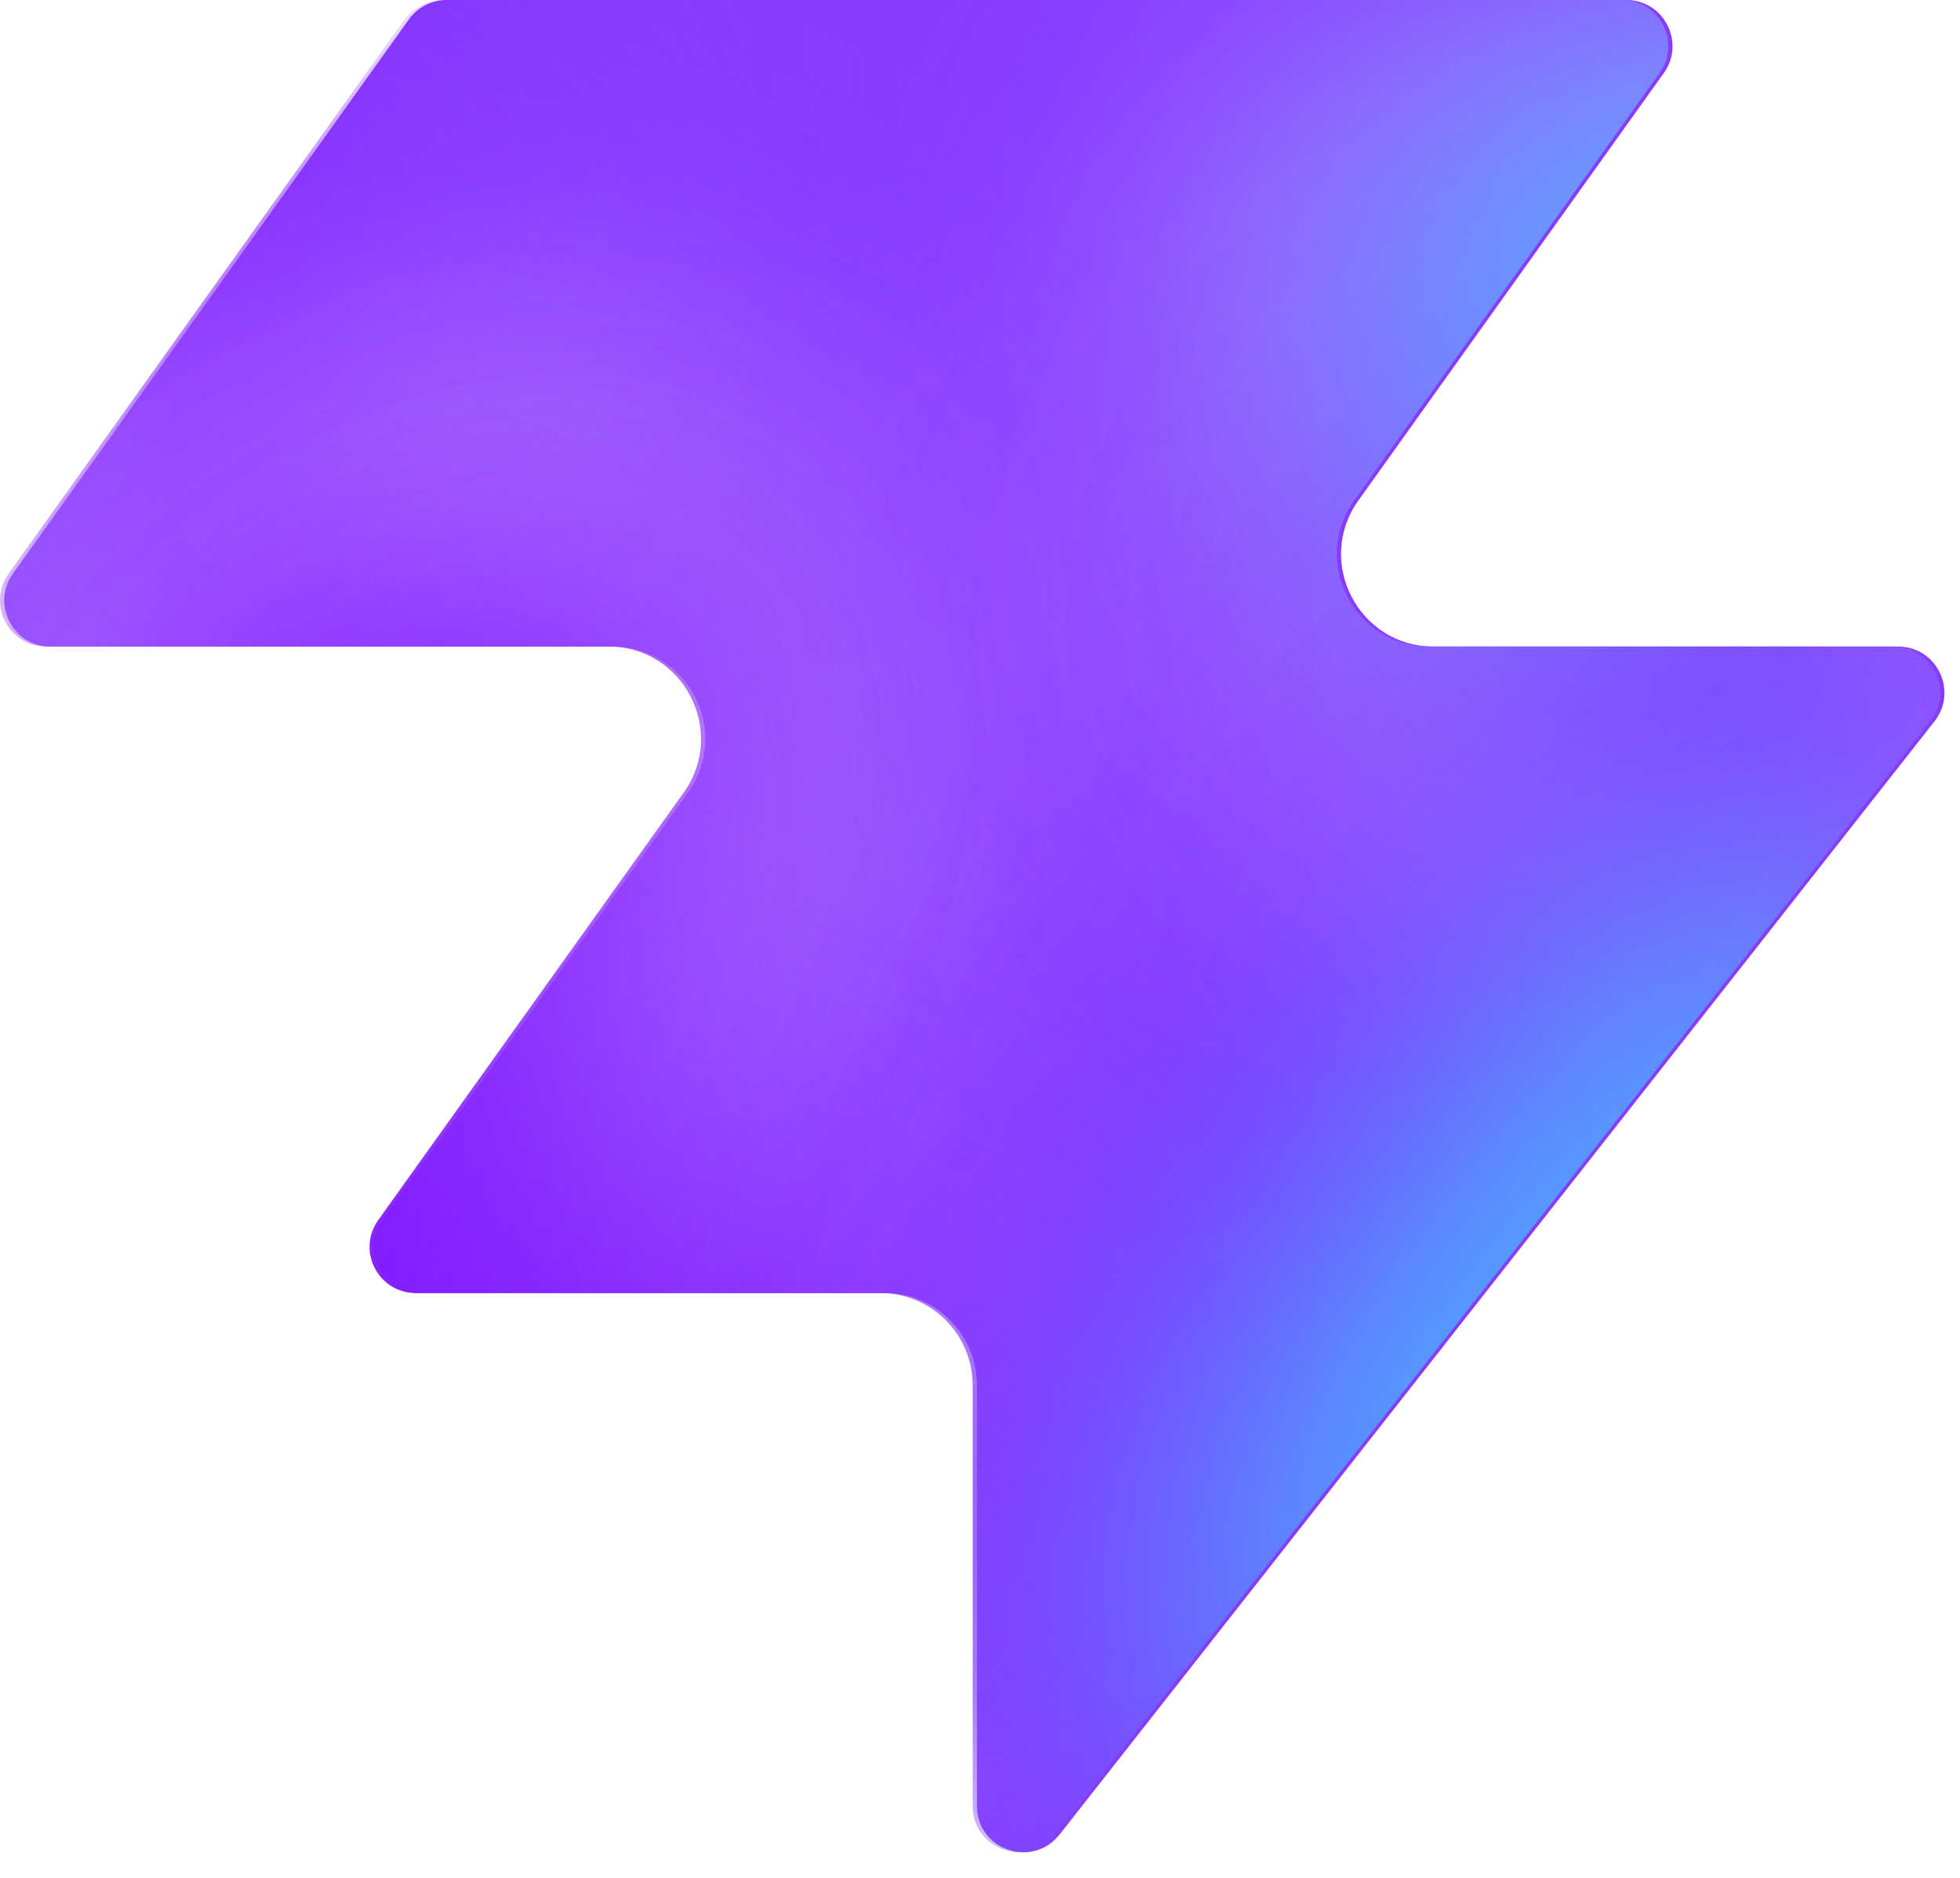
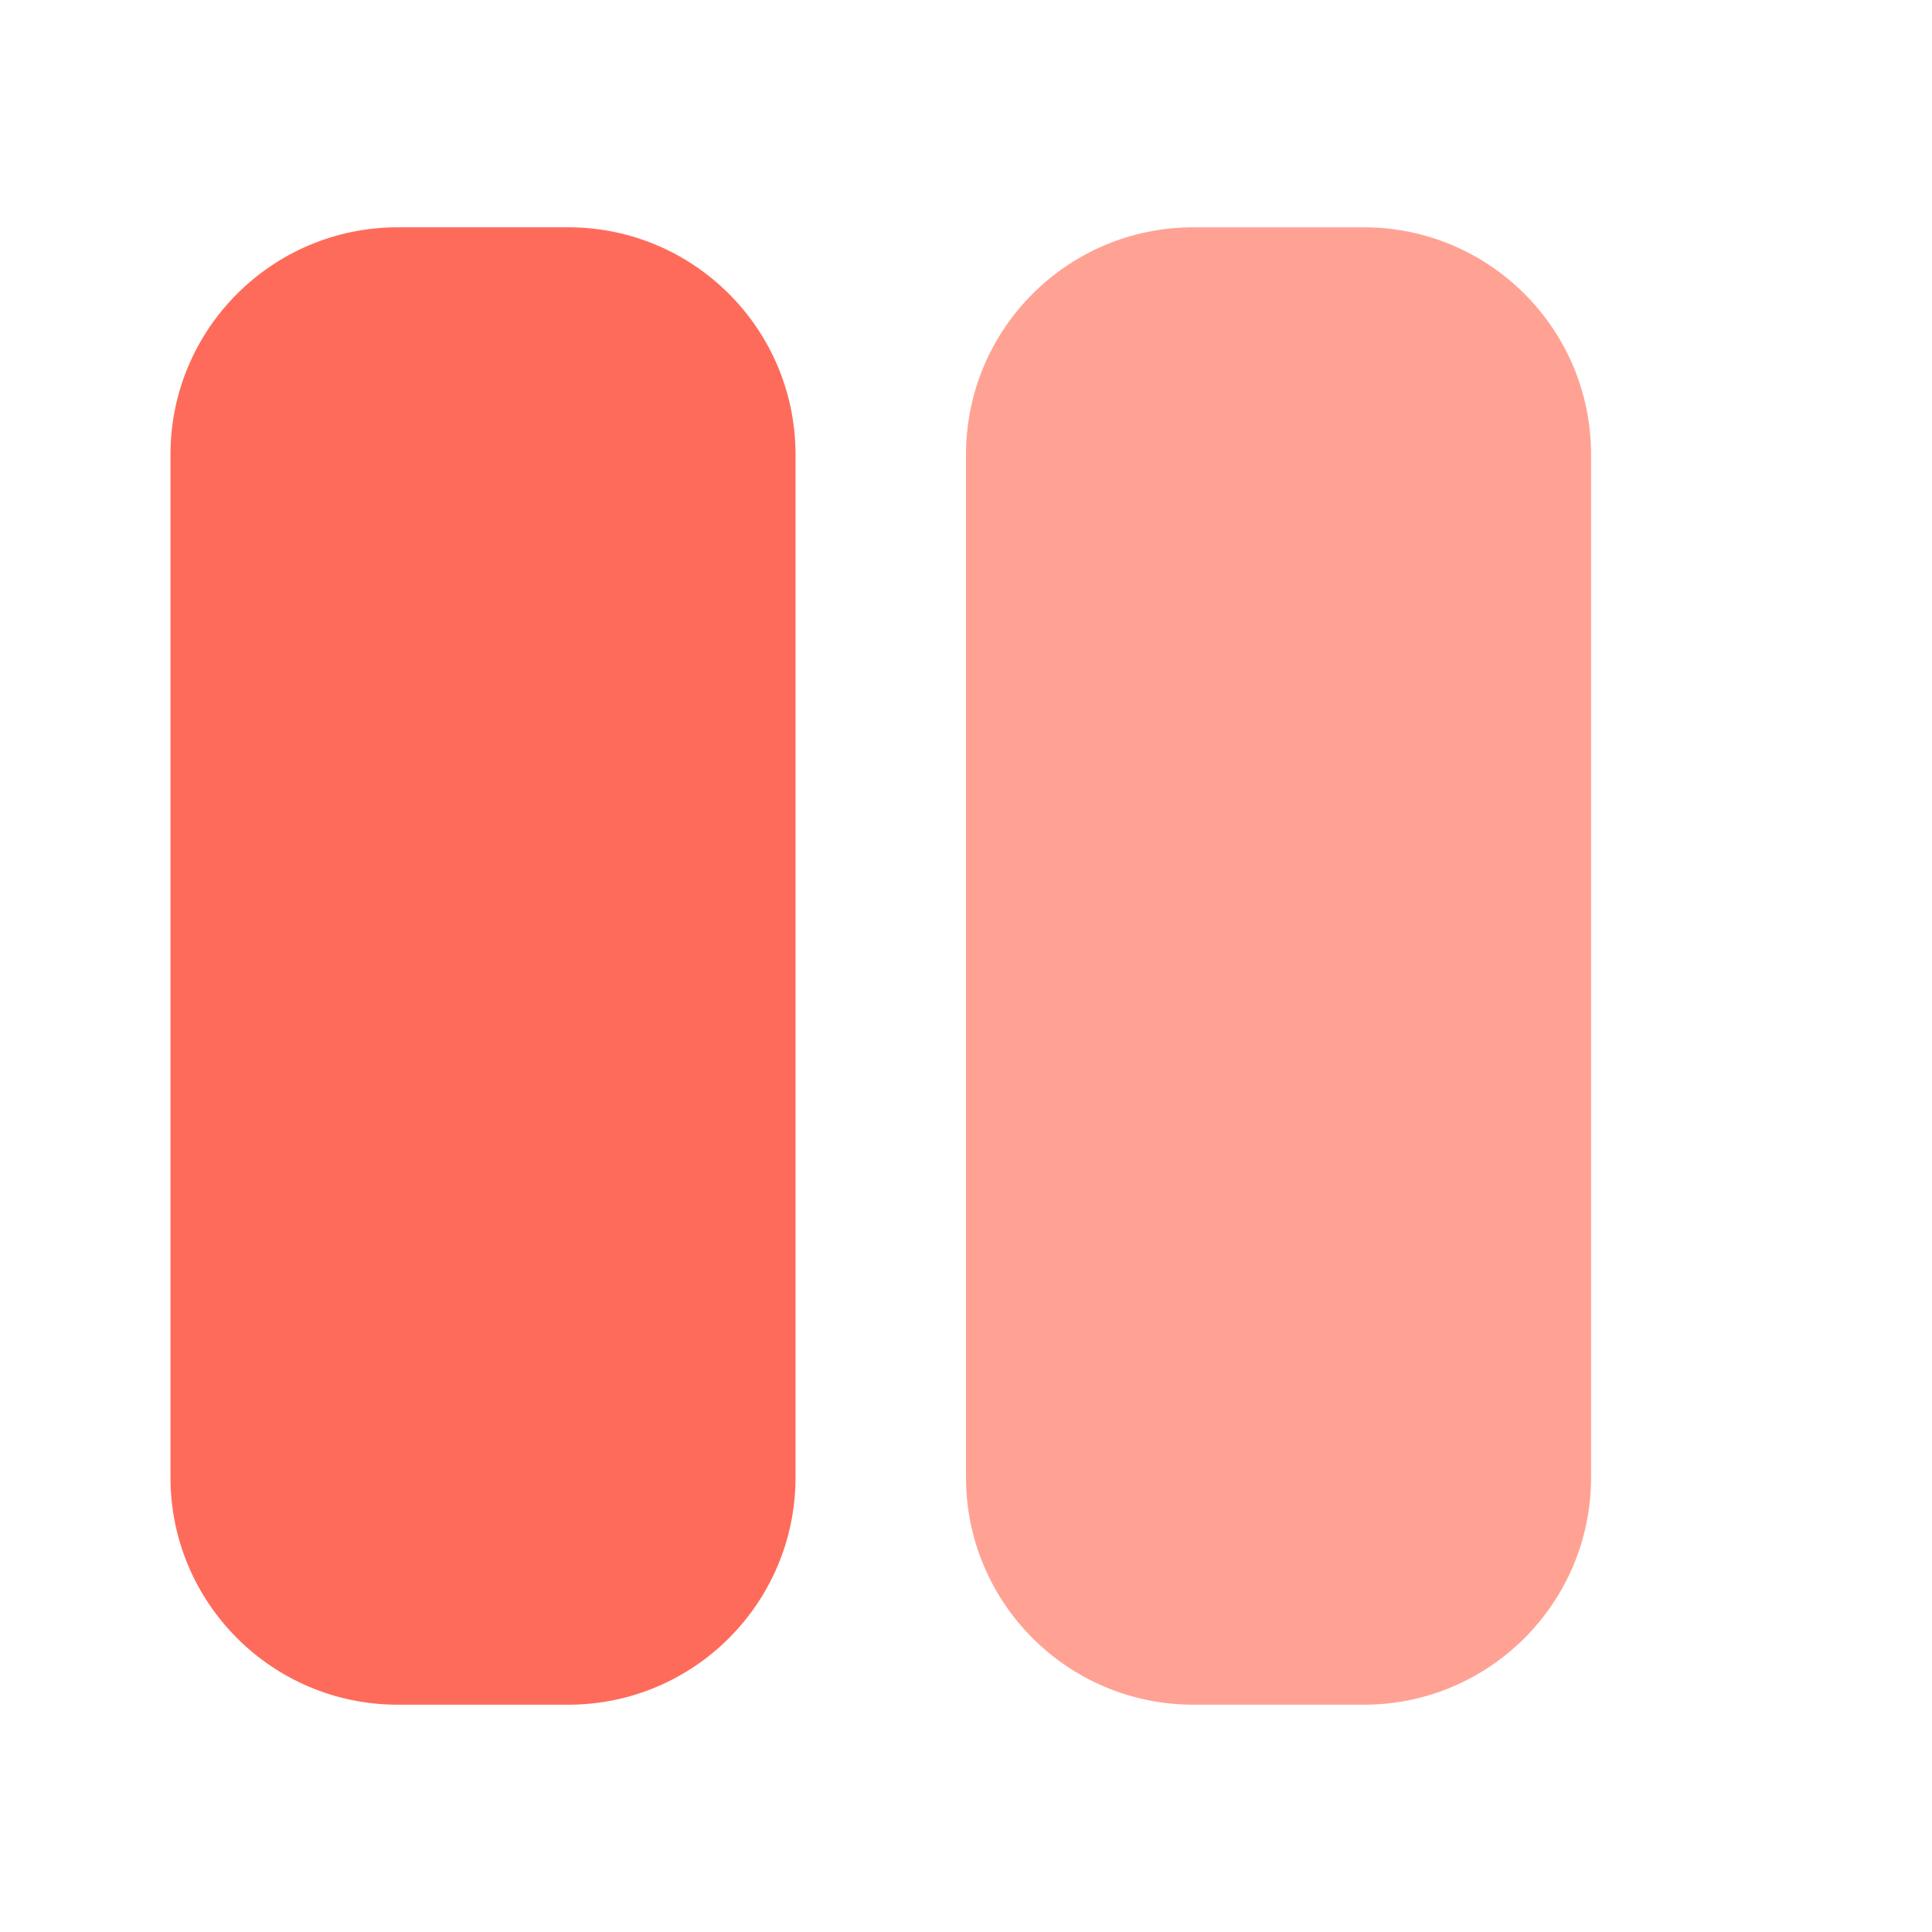
- <svg xmlns="http://www.w3.org/2000/svg" width="48" height="46" fill="none" viewBox="0 0 48 46">
-   <path fill="#863bff" d="M25.946 44.938c-.664.845-2.021.375-2.021-.698V33.937a2.26 2.26 0 0 0-2.262-2.262H10.287c-.92 0-1.456-1.04-.92-1.788l7.48-10.471c1.07-1.497 0-3.578-1.842-3.578H1.237c-.92 0-1.456-1.04-.92-1.788L10.013.474c.214-.297.556-.474.92-.474h28.894c.92 0 1.456 1.04.92 1.788l-7.48 10.471c-1.07 1.498 0 3.579 1.842 3.579h11.377c.943 0 1.473 1.088.89 1.83L25.947 44.94z" style="fill:#863bff;fill:color(display-p3 .525 .23 1);fill-opacity:1" />
-   <mask id="a" width="48" height="46" x="0" y="0" maskUnits="userSpaceOnUse" style="mask-type:alpha">
-     <path fill="#000" d="M25.842 44.938c-.664.844-2.021.375-2.021-.698V33.937a2.26 2.26 0 0 0-2.262-2.262H10.183c-.92 0-1.456-1.04-.92-1.788l7.48-10.471c1.07-1.498 0-3.579-1.842-3.579H1.133c-.92 0-1.456-1.04-.92-1.787L9.91.473c.214-.297.556-.474.92-.474h28.894c.92 0 1.456 1.04.92 1.788l-7.48 10.471c-1.07 1.498 0 3.578 1.842 3.578h11.377c.943 0 1.473 1.088.89 1.832L25.843 44.94z" style="fill:#000;fill-opacity:1" />
-   </mask>
-   <g mask="url(#a)">
-     <g filter="url(#b)">
-       <ellipse cx="5.508" cy="14.704" fill="#ede6ff" rx="5.508" ry="14.704" style="fill:#ede6ff;fill:color(display-p3 .927 .903 1);fill-opacity:1" transform="matrix(.00324 1 1 -.00324 -4.47 31.516)" />
-     </g>
-     <g filter="url(#c)">
-       <ellipse cx="10.399" cy="29.851" fill="#ede6ff" rx="10.399" ry="29.851" style="fill:#ede6ff;fill:color(display-p3 .927 .903 1);fill-opacity:1" transform="matrix(.00324 1 1 -.00324 -39.328 7.883)" />
-     </g>
-     <g filter="url(#d)">
-       <ellipse cx="5.508" cy="30.487" fill="#7e14ff" rx="5.508" ry="30.487" style="fill:#7e14ff;fill:color(display-p3 .492 .077 1);fill-opacity:1" transform="rotate(89.814 -25.913 -14.639)scale(1 -1)" />
-     </g>
-     <g filter="url(#e)">
-       <ellipse cx="5.508" cy="30.599" fill="#7e14ff" rx="5.508" ry="30.599" style="fill:#7e14ff;fill:color(display-p3 .492 .077 1);fill-opacity:1" transform="rotate(89.814 -32.644 -3.334)scale(1 -1)" />
-     </g>
-     <g filter="url(#f)">
-       <ellipse cx="5.508" cy="30.599" fill="#7e14ff" rx="5.508" ry="30.599" style="fill:#7e14ff;fill:color(display-p3 .492 .077 1);fill-opacity:1" transform="matrix(.00324 1 1 -.00324 -34.34 30.47)" />
-     </g>
-     <g filter="url(#g)">
-       <ellipse cx="14.072" cy="22.078" fill="#ede6ff" rx="14.072" ry="22.078" style="fill:#ede6ff;fill:color(display-p3 .927 .903 1);fill-opacity:1" transform="rotate(93.35 24.506 48.493)scale(-1 1)" />
-     </g>
-     <g filter="url(#h)">
-       <ellipse cx="3.47" cy="21.501" fill="#7e14ff" rx="3.47" ry="21.501" style="fill:#7e14ff;fill:color(display-p3 .492 .077 1);fill-opacity:1" transform="rotate(89.009 28.708 47.59)scale(-1 1)" />
-     </g>
-     <g filter="url(#i)">
-       <ellipse cx="3.47" cy="21.501" fill="#7e14ff" rx="3.47" ry="21.501" style="fill:#7e14ff;fill:color(display-p3 .492 .077 1);fill-opacity:1" transform="rotate(89.009 28.708 47.59)scale(-1 1)" />
-     </g>
-     <g filter="url(#j)">
-       <ellipse cx=".387" cy="8.972" fill="#7e14ff" rx="4.407" ry="29.108" style="fill:#7e14ff;fill:color(display-p3 .492 .077 1);fill-opacity:1" transform="rotate(39.51 .387 8.972)" />
-     </g>
-     <g filter="url(#k)">
-       <ellipse cx="47.523" cy="-6.092" fill="#7e14ff" rx="4.407" ry="29.108" style="fill:#7e14ff;fill:color(display-p3 .492 .077 1);fill-opacity:1" transform="rotate(37.892 47.523 -6.092)" />
-     </g>
-     <g filter="url(#l)">
-       <ellipse cx="41.412" cy="6.333" fill="#47bfff" rx="5.971" ry="9.665" style="fill:#47bfff;fill:color(display-p3 .28 .748 1);fill-opacity:1" transform="rotate(37.892 41.412 6.333)" />
-     </g>
-     <g filter="url(#m)">
-       <ellipse cx="-1.879" cy="38.332" fill="#7e14ff" rx="4.407" ry="29.108" style="fill:#7e14ff;fill:color(display-p3 .492 .077 1);fill-opacity:1" transform="rotate(37.892 -1.88 38.332)" />
-     </g>
-     <g filter="url(#n)">
-       <ellipse cx="-1.879" cy="38.332" fill="#7e14ff" rx="4.407" ry="29.108" style="fill:#7e14ff;fill:color(display-p3 .492 .077 1);fill-opacity:1" transform="rotate(37.892 -1.88 38.332)" />
-     </g>
-     <g filter="url(#o)">
-       <ellipse cx="35.651" cy="29.907" fill="#7e14ff" rx="4.407" ry="29.108" style="fill:#7e14ff;fill:color(display-p3 .492 .077 1);fill-opacity:1" transform="rotate(37.892 35.651 29.907)" />
-     </g>
-     <g filter="url(#p)">
-       <ellipse cx="38.418" cy="32.4" fill="#47bfff" rx="5.971" ry="15.297" style="fill:#47bfff;fill:color(display-p3 .28 .748 1);fill-opacity:1" transform="rotate(37.892 38.418 32.4)" />
-     </g>
-   </g>
-   <defs>
-     <filter id="b" width="60.045" height="41.654" x="-19.77" y="16.149" color-interpolation-filters="sRGB" filterUnits="userSpaceOnUse">
-       <feFlood flood-opacity="0" result="BackgroundImageFix" />
-       <feBlend in="SourceGraphic" in2="BackgroundImageFix" result="shape" />
-       <feGaussianBlur result="effect1_foregroundBlur_2002_17158" stdDeviation="7.659" />
-     </filter>
-     <filter id="c" width="90.34" height="51.437" x="-54.613" y="-7.533" color-interpolation-filters="sRGB" filterUnits="userSpaceOnUse">
-       <feFlood flood-opacity="0" result="BackgroundImageFix" />
-       <feBlend in="SourceGraphic" in2="BackgroundImageFix" result="shape" />
-       <feGaussianBlur result="effect1_foregroundBlur_2002_17158" stdDeviation="7.659" />
-     </filter>
-     <filter id="d" width="79.355" height="29.4" x="-49.64" y="2.03" color-interpolation-filters="sRGB" filterUnits="userSpaceOnUse">
-       <feFlood flood-opacity="0" result="BackgroundImageFix" />
-       <feBlend in="SourceGraphic" in2="BackgroundImageFix" result="shape" />
-       <feGaussianBlur result="effect1_foregroundBlur_2002_17158" stdDeviation="4.596" />
-     </filter>
-     <filter id="e" width="79.579" height="29.4" x="-45.045" y="20.029" color-interpolation-filters="sRGB" filterUnits="userSpaceOnUse">
-       <feFlood flood-opacity="0" result="BackgroundImageFix" />
-       <feBlend in="SourceGraphic" in2="BackgroundImageFix" result="shape" />
-       <feGaussianBlur result="effect1_foregroundBlur_2002_17158" stdDeviation="4.596" />
-     </filter>
-     <filter id="f" width="79.579" height="29.4" x="-43.513" y="21.178" color-interpolation-filters="sRGB" filterUnits="userSpaceOnUse">
-       <feFlood flood-opacity="0" result="BackgroundImageFix" />
-       <feBlend in="SourceGraphic" in2="BackgroundImageFix" result="shape" />
-       <feGaussianBlur result="effect1_foregroundBlur_2002_17158" stdDeviation="4.596" />
-     </filter>
-     <filter id="g" width="74.749" height="58.852" x="15.756" y="-17.901" color-interpolation-filters="sRGB" filterUnits="userSpaceOnUse">
-       <feFlood flood-opacity="0" result="BackgroundImageFix" />
-       <feBlend in="SourceGraphic" in2="BackgroundImageFix" result="shape" />
-       <feGaussianBlur result="effect1_foregroundBlur_2002_17158" stdDeviation="7.659" />
-     </filter>
-     <filter id="h" width="61.377" height="25.362" x="23.548" y="2.284" color-interpolation-filters="sRGB" filterUnits="userSpaceOnUse">
-       <feFlood flood-opacity="0" result="BackgroundImageFix" />
-       <feBlend in="SourceGraphic" in2="BackgroundImageFix" result="shape" />
-       <feGaussianBlur result="effect1_foregroundBlur_2002_17158" stdDeviation="4.596" />
-     </filter>
-     <filter id="i" width="61.377" height="25.362" x="23.548" y="2.284" color-interpolation-filters="sRGB" filterUnits="userSpaceOnUse">
-       <feFlood flood-opacity="0" result="BackgroundImageFix" />
-       <feBlend in="SourceGraphic" in2="BackgroundImageFix" result="shape" />
-       <feGaussianBlur result="effect1_foregroundBlur_2002_17158" stdDeviation="4.596" />
-     </filter>
-     <filter id="j" width="56.045" height="63.649" x="-27.636" y="-22.853" color-interpolation-filters="sRGB" filterUnits="userSpaceOnUse">
-       <feFlood flood-opacity="0" result="BackgroundImageFix" />
-       <feBlend in="SourceGraphic" in2="BackgroundImageFix" result="shape" />
-       <feGaussianBlur result="effect1_foregroundBlur_2002_17158" stdDeviation="4.596" />
-     </filter>
-     <filter id="k" width="54.814" height="64.646" x="20.116" y="-38.415" color-interpolation-filters="sRGB" filterUnits="userSpaceOnUse">
-       <feFlood flood-opacity="0" result="BackgroundImageFix" />
-       <feBlend in="SourceGraphic" in2="BackgroundImageFix" result="shape" />
-       <feGaussianBlur result="effect1_foregroundBlur_2002_17158" stdDeviation="4.596" />
-     </filter>
-     <filter id="l" width="33.541" height="35.313" x="24.641" y="-11.323" color-interpolation-filters="sRGB" filterUnits="userSpaceOnUse">
-       <feFlood flood-opacity="0" result="BackgroundImageFix" />
-       <feBlend in="SourceGraphic" in2="BackgroundImageFix" result="shape" />
-       <feGaussianBlur result="effect1_foregroundBlur_2002_17158" stdDeviation="4.596" />
-     </filter>
-     <filter id="m" width="54.814" height="64.646" x="-29.286" y="6.009" color-interpolation-filters="sRGB" filterUnits="userSpaceOnUse">
-       <feFlood flood-opacity="0" result="BackgroundImageFix" />
-       <feBlend in="SourceGraphic" in2="BackgroundImageFix" result="shape" />
-       <feGaussianBlur result="effect1_foregroundBlur_2002_17158" stdDeviation="4.596" />
-     </filter>
-     <filter id="n" width="54.814" height="64.646" x="-29.286" y="6.009" color-interpolation-filters="sRGB" filterUnits="userSpaceOnUse">
-       <feFlood flood-opacity="0" result="BackgroundImageFix" />
-       <feBlend in="SourceGraphic" in2="BackgroundImageFix" result="shape" />
-       <feGaussianBlur result="effect1_foregroundBlur_2002_17158" stdDeviation="4.596" />
-     </filter>
-     <filter id="o" width="54.814" height="64.646" x="8.244" y="-2.416" color-interpolation-filters="sRGB" filterUnits="userSpaceOnUse">
-       <feFlood flood-opacity="0" result="BackgroundImageFix" />
-       <feBlend in="SourceGraphic" in2="BackgroundImageFix" result="shape" />
-       <feGaussianBlur result="effect1_foregroundBlur_2002_17158" stdDeviation="4.596" />
-     </filter>
-     <filter id="p" width="39.409" height="43.623" x="18.713" y="10.588" color-interpolation-filters="sRGB" filterUnits="userSpaceOnUse">
-       <feFlood flood-opacity="0" result="BackgroundImageFix" />
-       <feBlend in="SourceGraphic" in2="BackgroundImageFix" result="shape" />
-       <feGaussianBlur result="effect1_foregroundBlur_2002_17158" stdDeviation="4.596" />
-     </filter>
-   </defs>
+ <svg xmlns="http://www.w3.org/2000/svg" width="34" height="34" viewBox="0 0 34 34" fill="none">
+   <rect x="3" y="4" width="11" height="26" rx="4" fill="#ff6b5a" />
+   <rect x="17" y="4" width="11" height="26" rx="4" fill="#ffa294" />
</svg>
